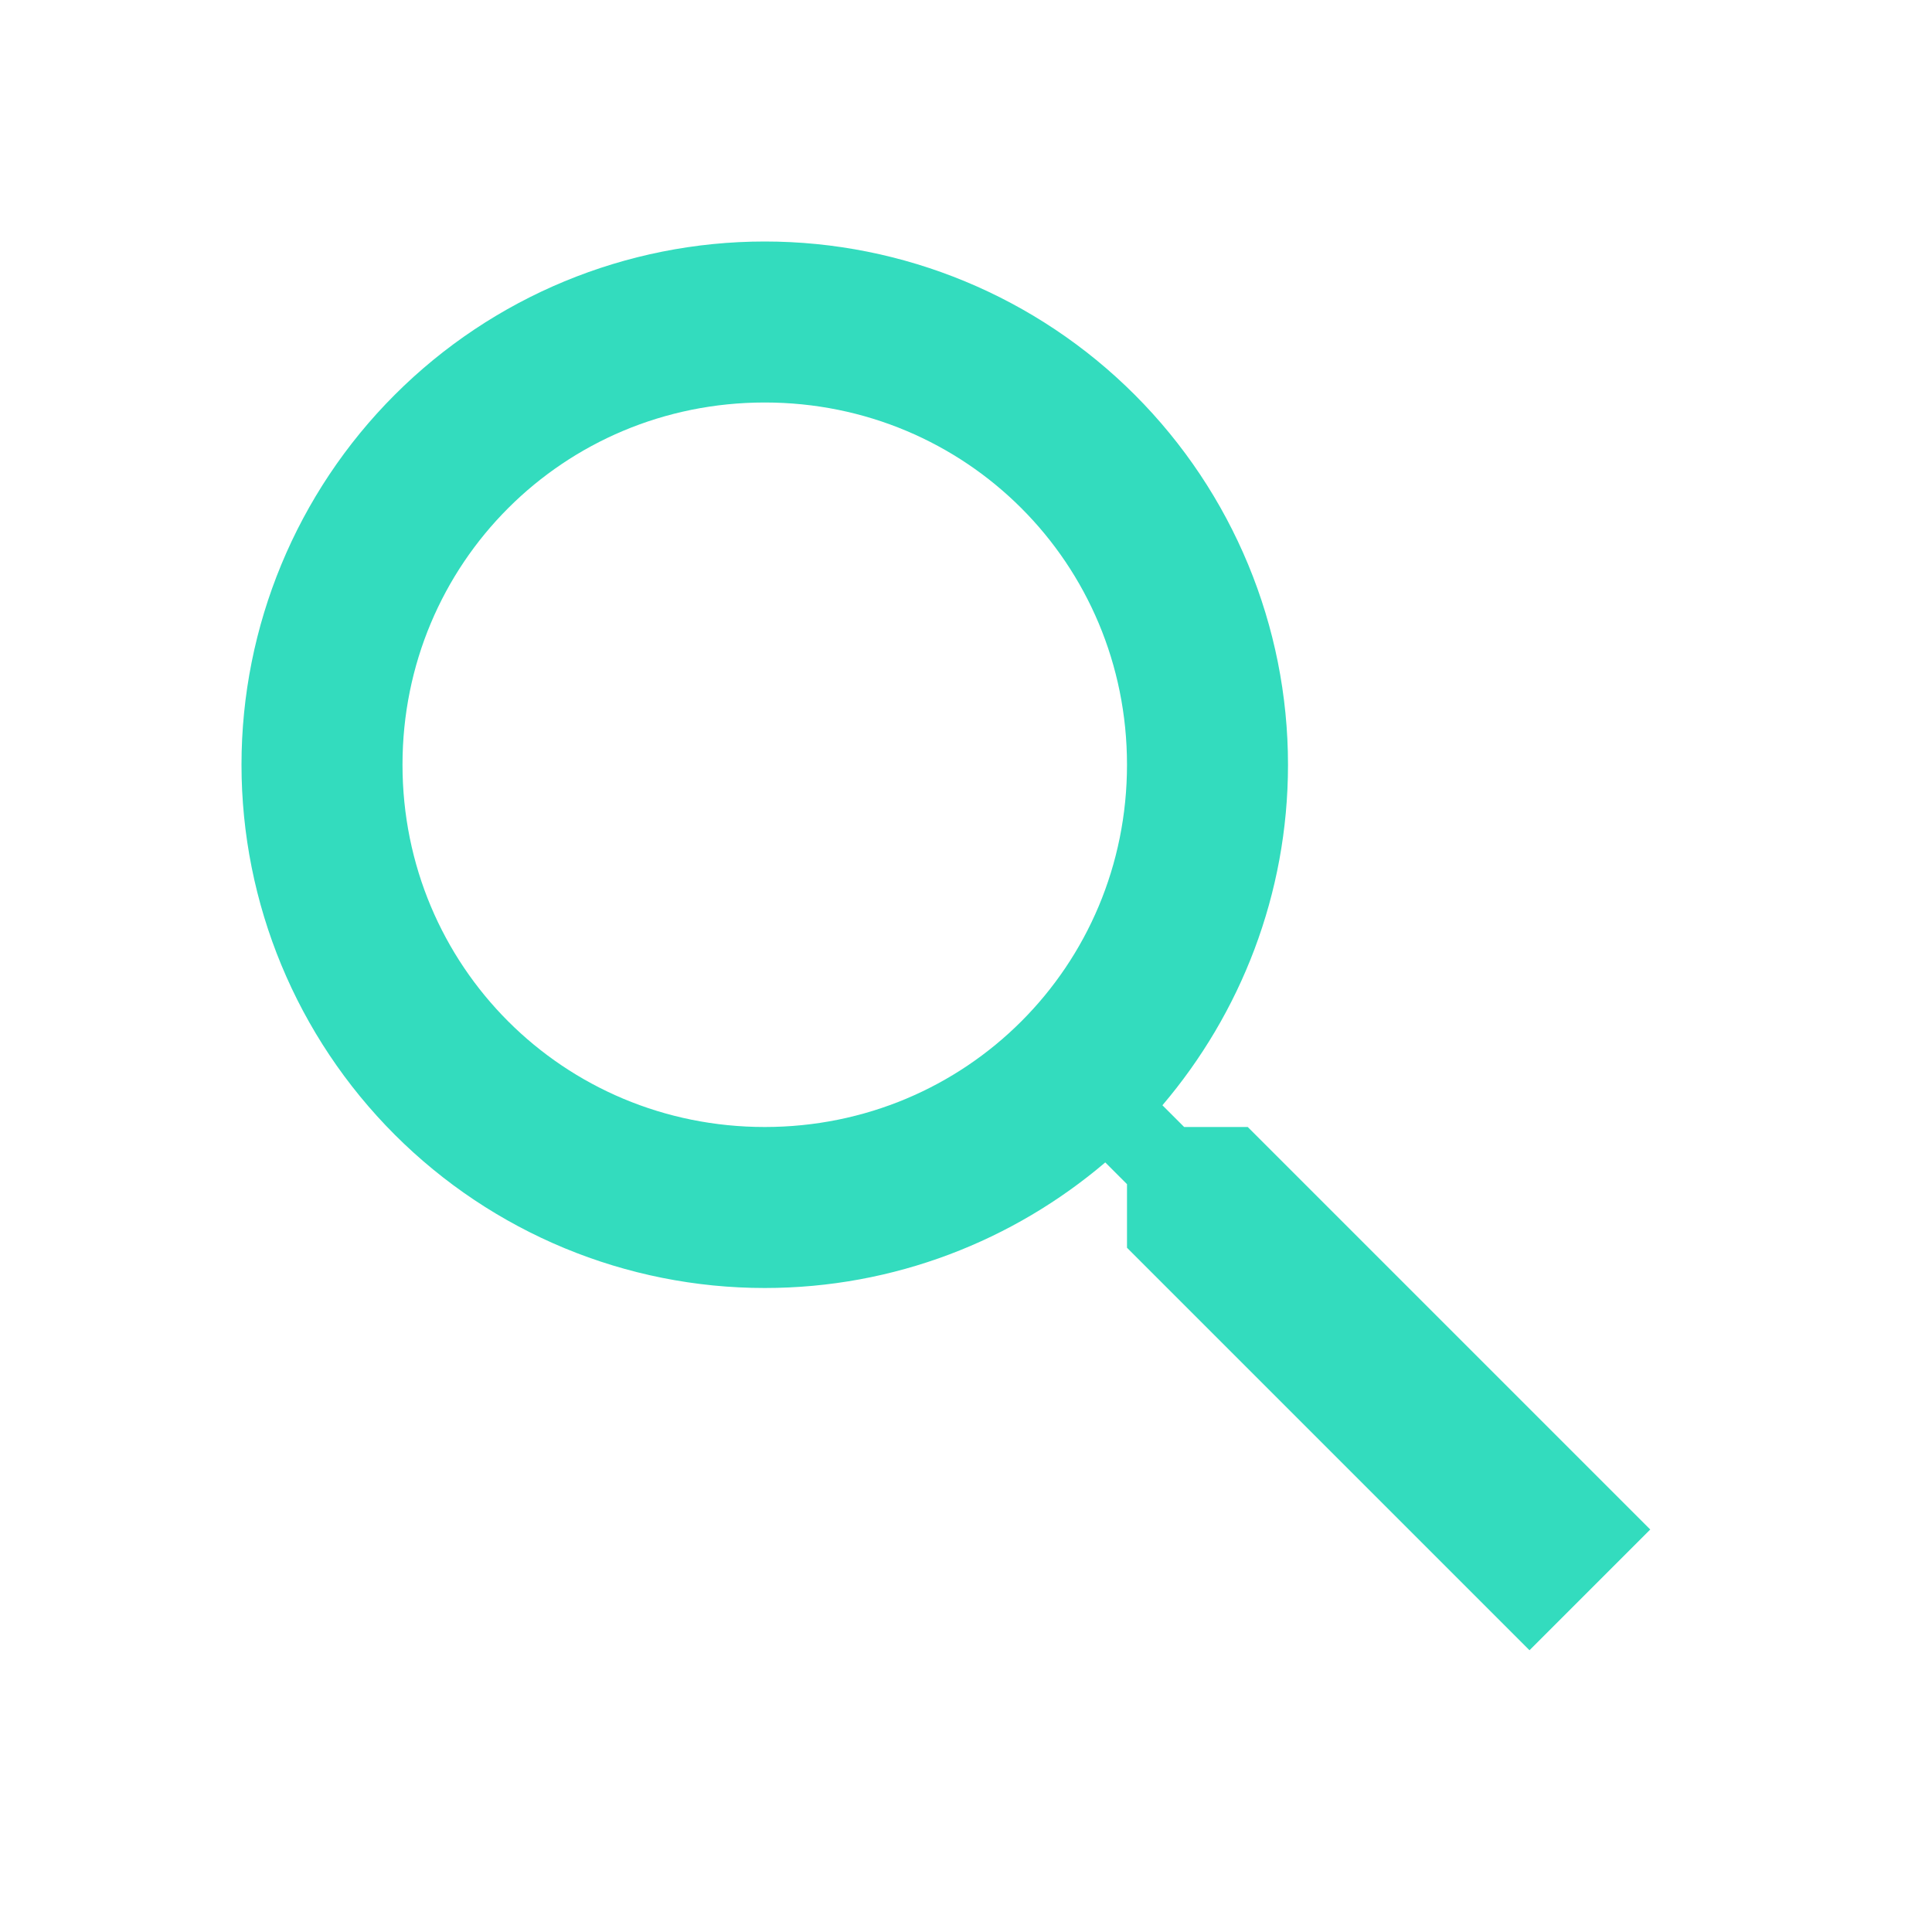
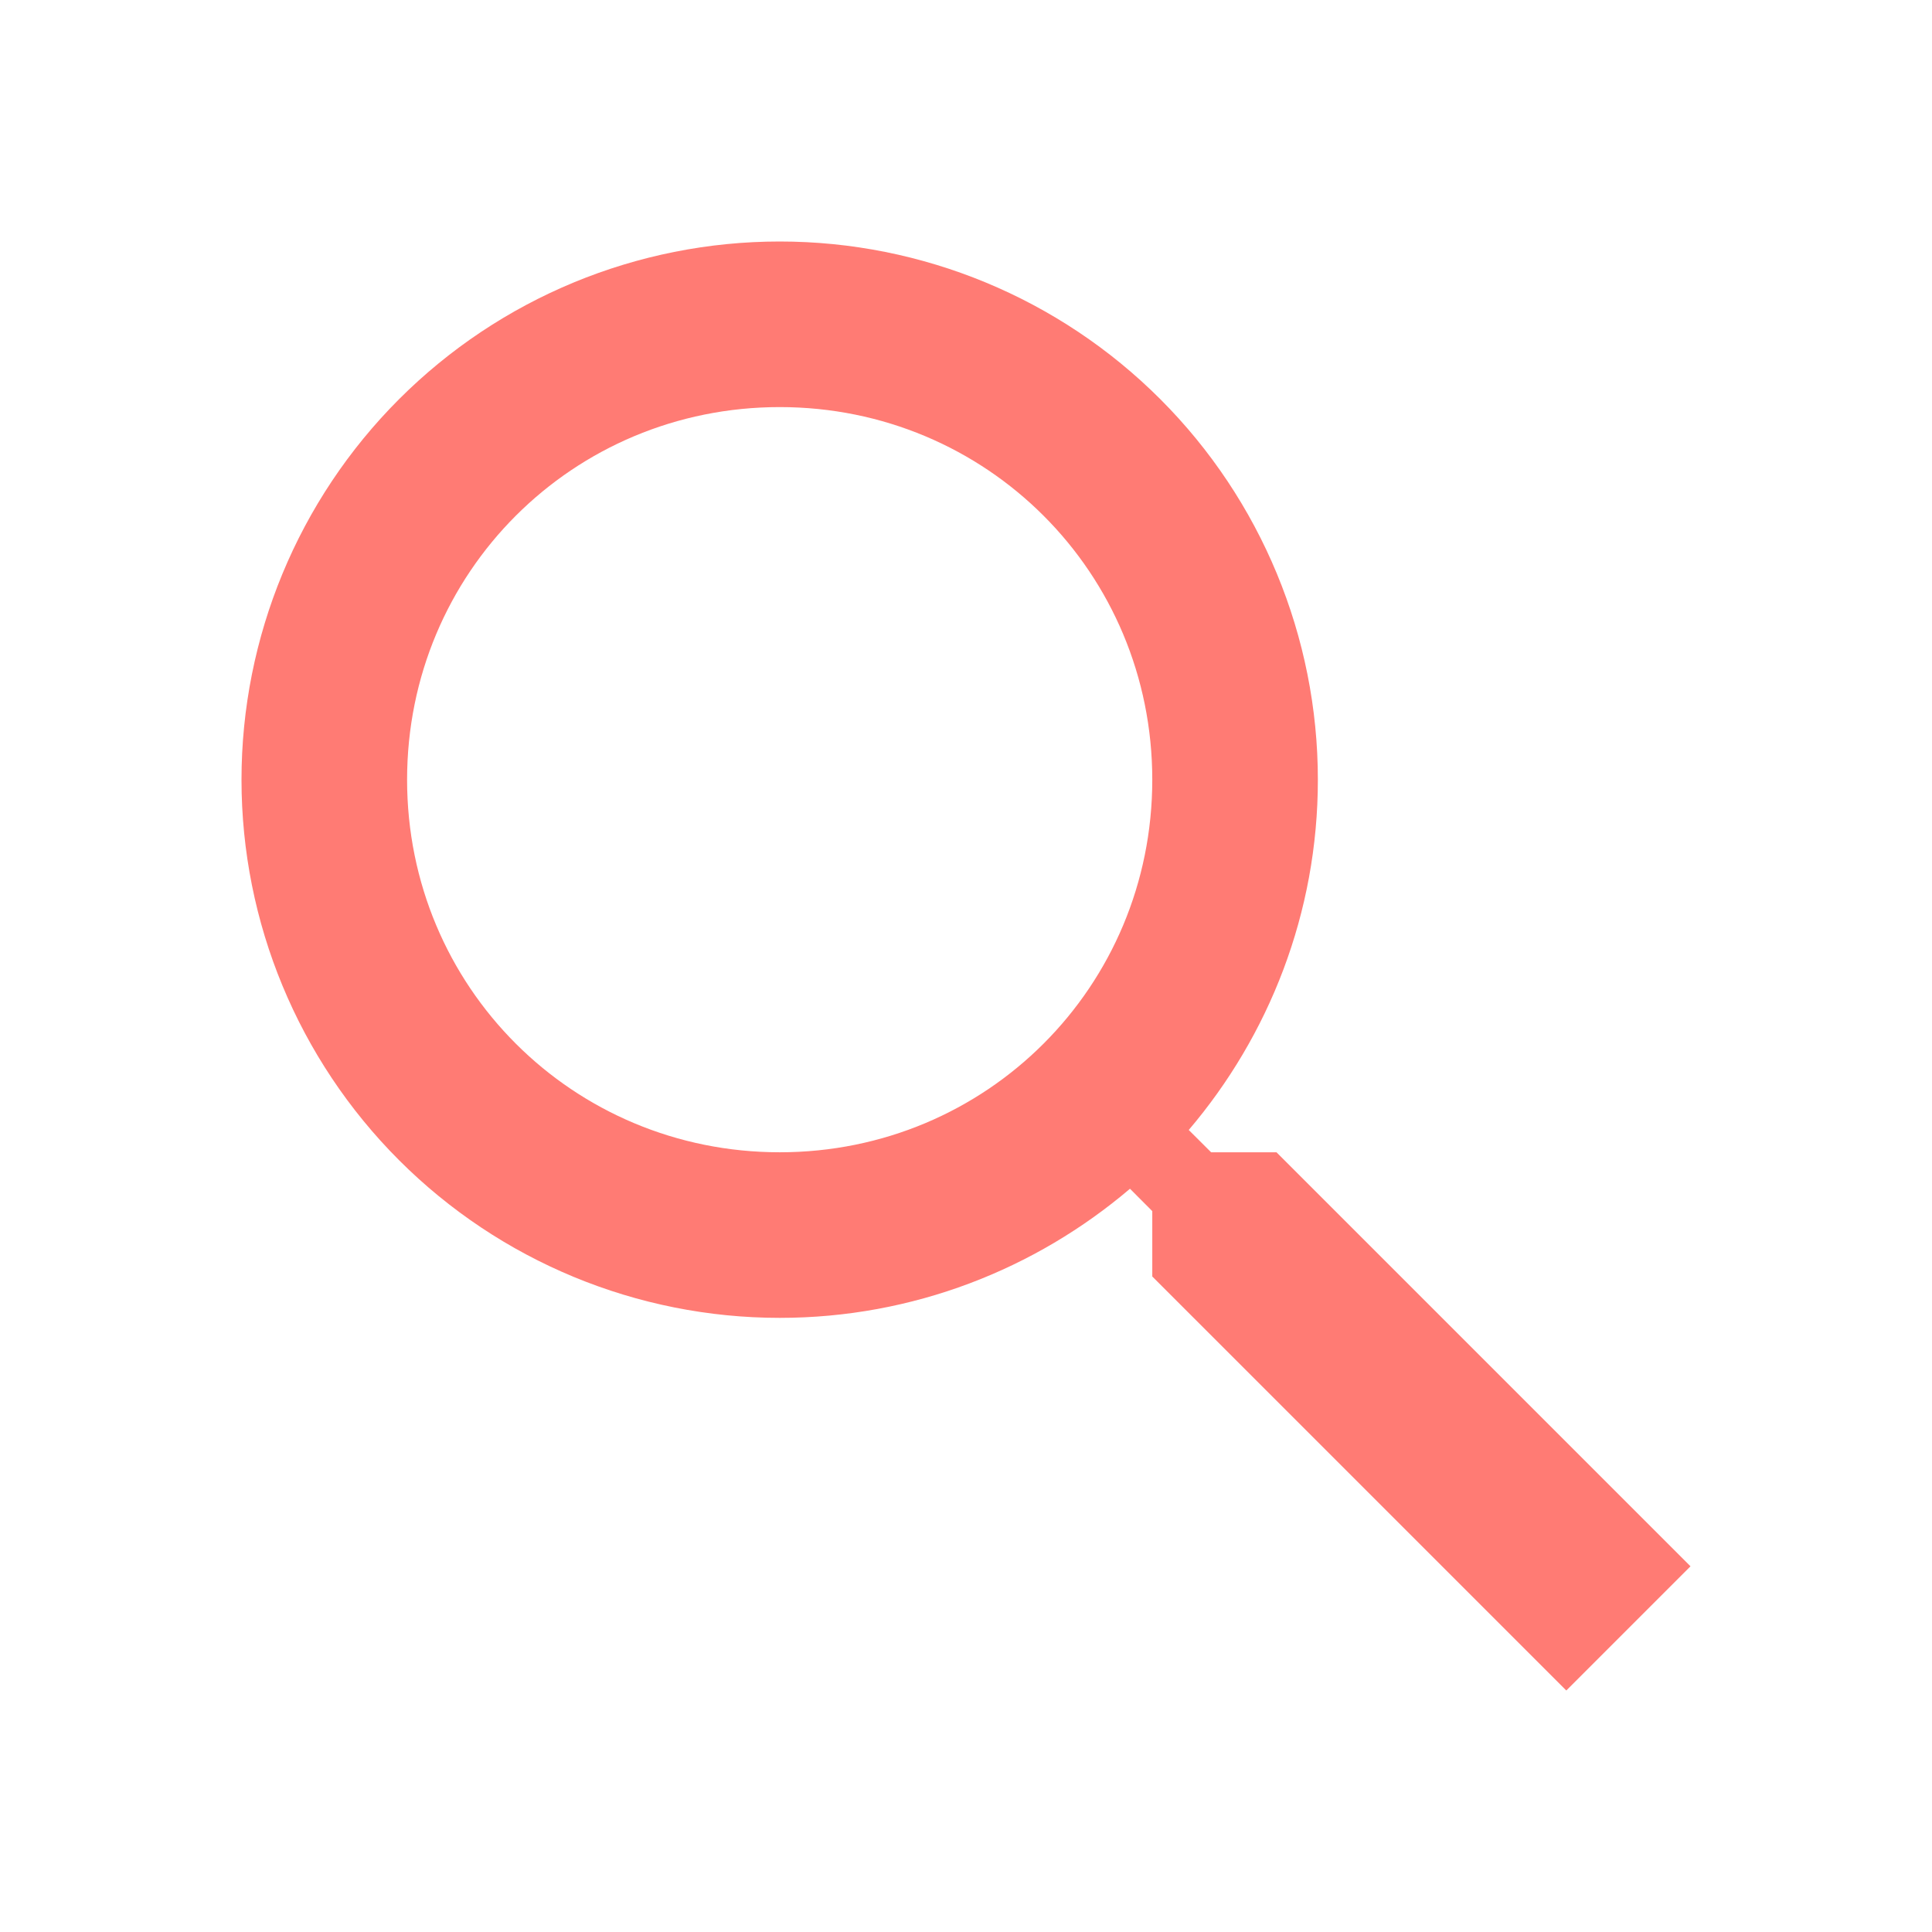
<svg xmlns="http://www.w3.org/2000/svg" width="24" height="24" viewBox="0 0 24 24" fill="none">
-   <g id="Group 44">
-     <path id="Vector" d="M9.5 3C11.224 3 12.877 3.685 14.096 4.904C15.315 6.123 16 7.776 16 9.5C16 11.11 15.41 12.59 14.44 13.73L14.71 14H15.5L20.5 19L19 20.5L14 15.5V14.71L13.73 14.44C12.59 15.41 11.11 16 9.5 16C7.776 16 6.123 15.315 4.904 14.096C3.685 12.877 3 11.224 3 9.5C3 7.776 3.685 6.123 4.904 4.904C6.123 3.685 7.776 3 9.5 3ZM9.5 5C7 5 5 7 5 9.5C5 12 7 14 9.5 14C12 14 14 12 14 9.5C14 7 12 5 9.5 5Z" fill="#33DCBE" />
-   </g>
+   <path d="M9.686 3C11.459 3 13.159 3.704 14.413 4.958C15.667 6.212 16.371 7.913 16.371 9.686C16.371 11.342 15.765 12.864 14.767 14.037L15.045 14.314H15.857L21 19.457L19.457 21L14.314 15.857V15.045L14.037 14.767C12.864 15.765 11.342 16.371 9.686 16.371C7.913 16.371 6.212 15.667 4.958 14.413C3.704 13.159 3 11.459 3 9.686C3 7.913 3.704 6.212 4.958 4.958C6.212 3.704 7.913 3 9.686 3ZM9.686 5.057C7.114 5.057 5.057 7.114 5.057 9.686C5.057 12.257 7.114 14.314 9.686 14.314C12.257 14.314 14.314 12.257 14.314 9.686C14.314 7.114 12.257 5.057 9.686 5.057Z" fill="#FF7B74" />
</svg>
